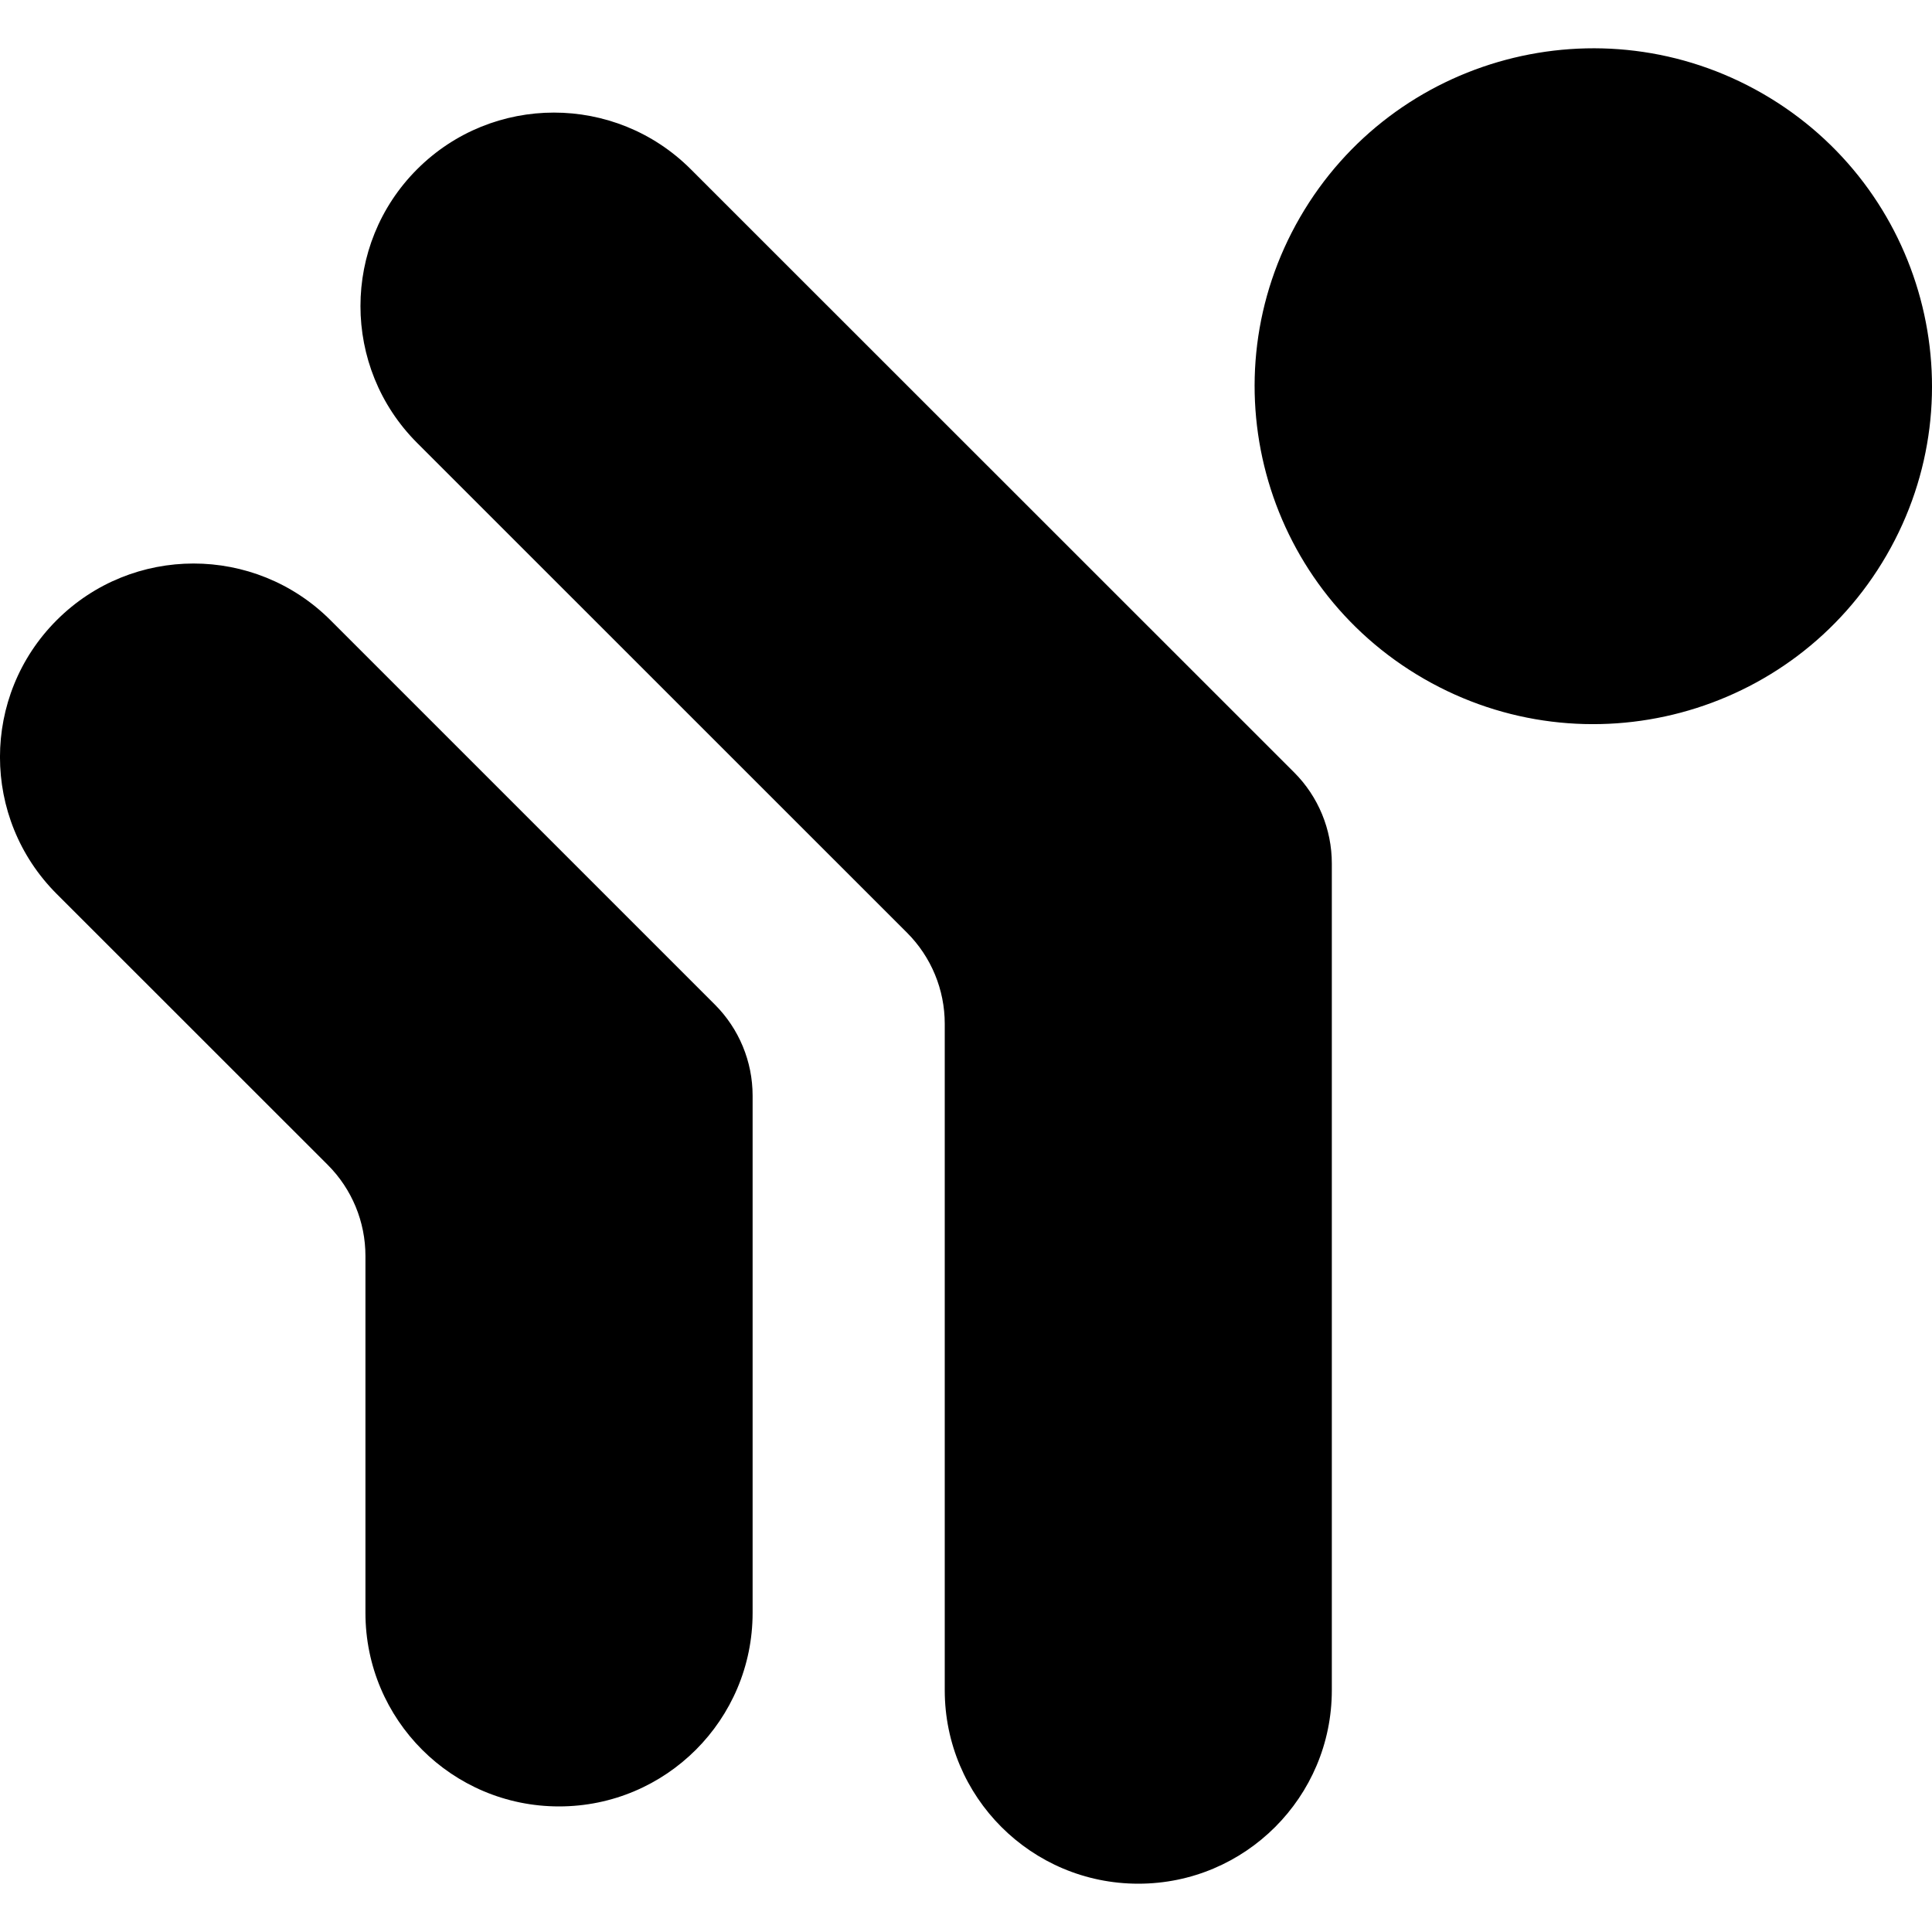
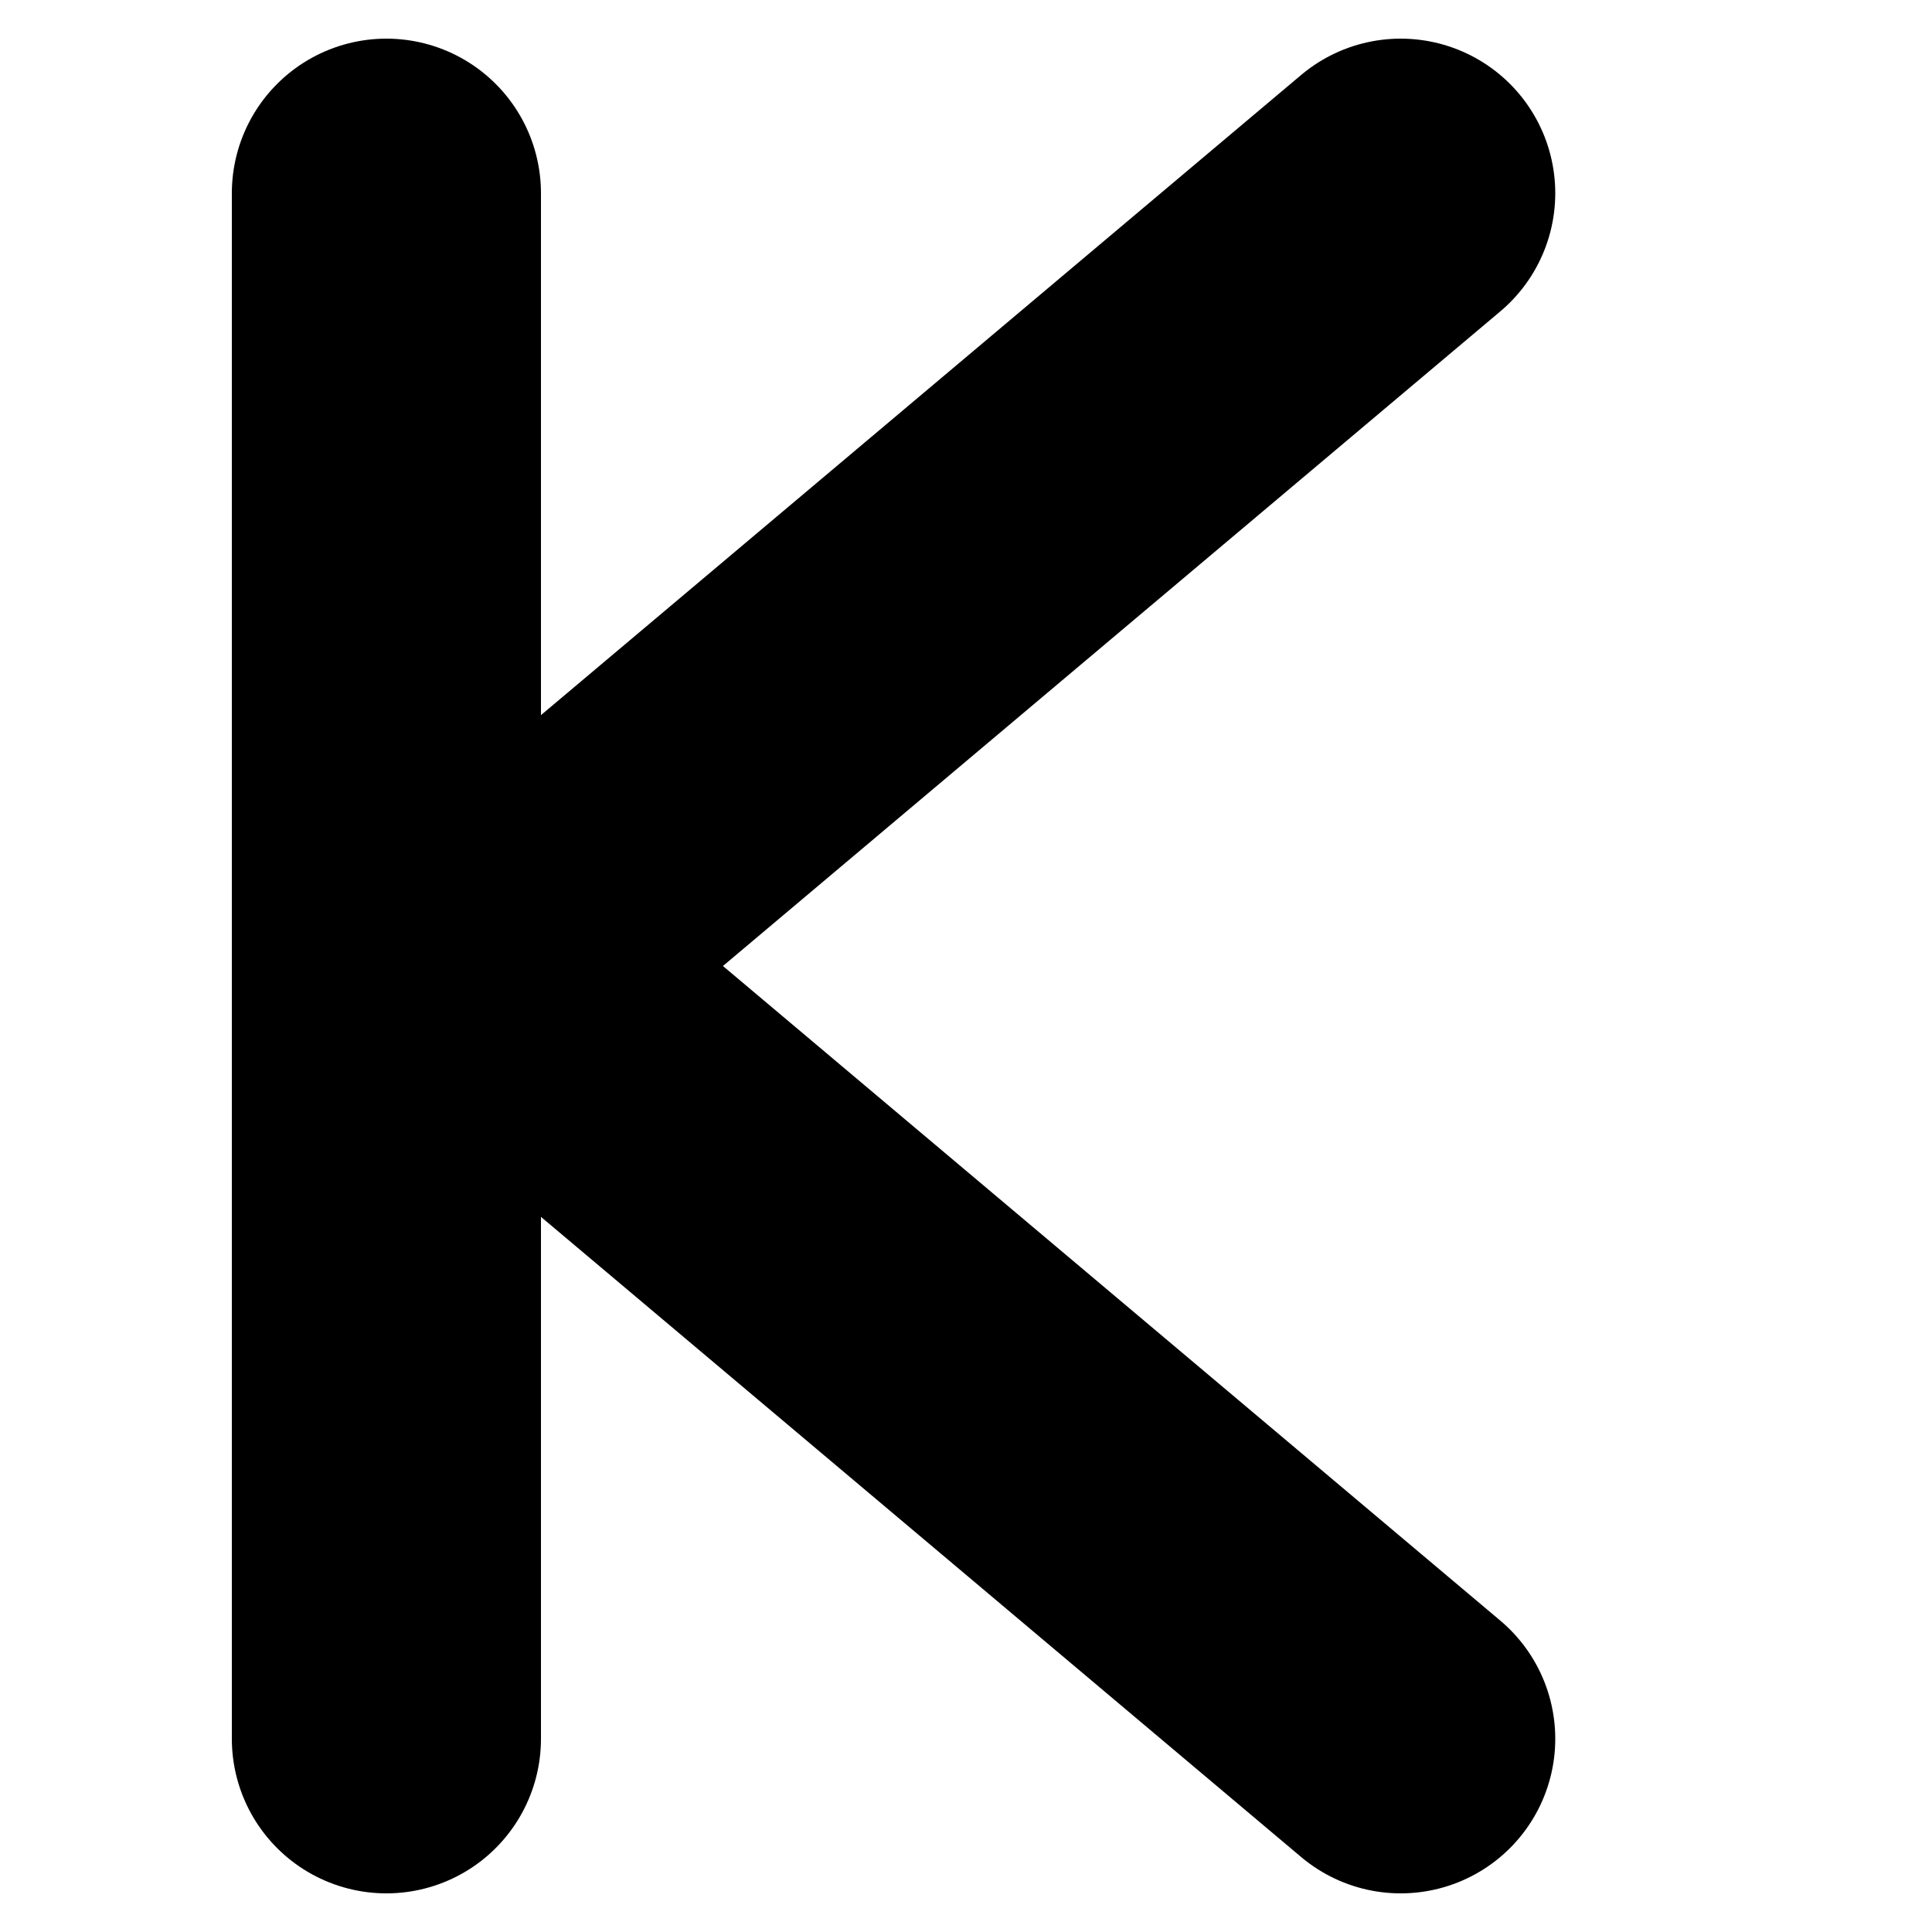
<svg xmlns="http://www.w3.org/2000/svg" viewBox="0 0 20 20">
-   <path fill-rule="evenodd" d="M7.151,1.252 L13.397,7.496 C13.647,7.746 13.787,8.085 13.787,8.439 L13.787,16.997 C13.787,18.103 12.89,19 11.784,19 C10.677,19 9.78,18.103 9.78,16.997 L9.78,10.098 C9.78,9.745 9.64,9.406 9.39,9.156 L4.318,4.085 C3.536,3.303 3.536,2.034 4.318,1.252 C5.1,0.47 6.369,0.47 7.151,1.252 Z M3.421,5.92 L7.4,9.899 C7.65,10.149 7.791,10.488 7.791,10.842 L7.791,16.196 C7.791,17.303 6.894,18.2 5.787,18.2 C4.68,18.2 3.783,17.303 3.783,16.196 L3.783,12.501 C3.783,12.148 3.643,11.809 3.393,11.559 L0.587,8.754 C-0.196,7.971 -0.196,6.703 0.587,5.92 C1.369,5.138 2.638,5.138 3.421,5.92 Z M18.247,0.469 C19.923,1.435 20.498,3.574 19.53,5.247 C18.562,6.92 16.418,7.493 14.741,6.527 C13.064,5.561 12.49,3.422 13.458,1.749 C14.426,0.077 16.57,-0.497 18.247,0.469 Z" transform="translate(0 .5)" />
+   <path d="M4 2v16M5 10 14.5 2M5 10l9.5 8" fill="none" stroke="currentColor" stroke-linecap="round" stroke-linejoin="round" stroke-width="3.2" />
</svg>
